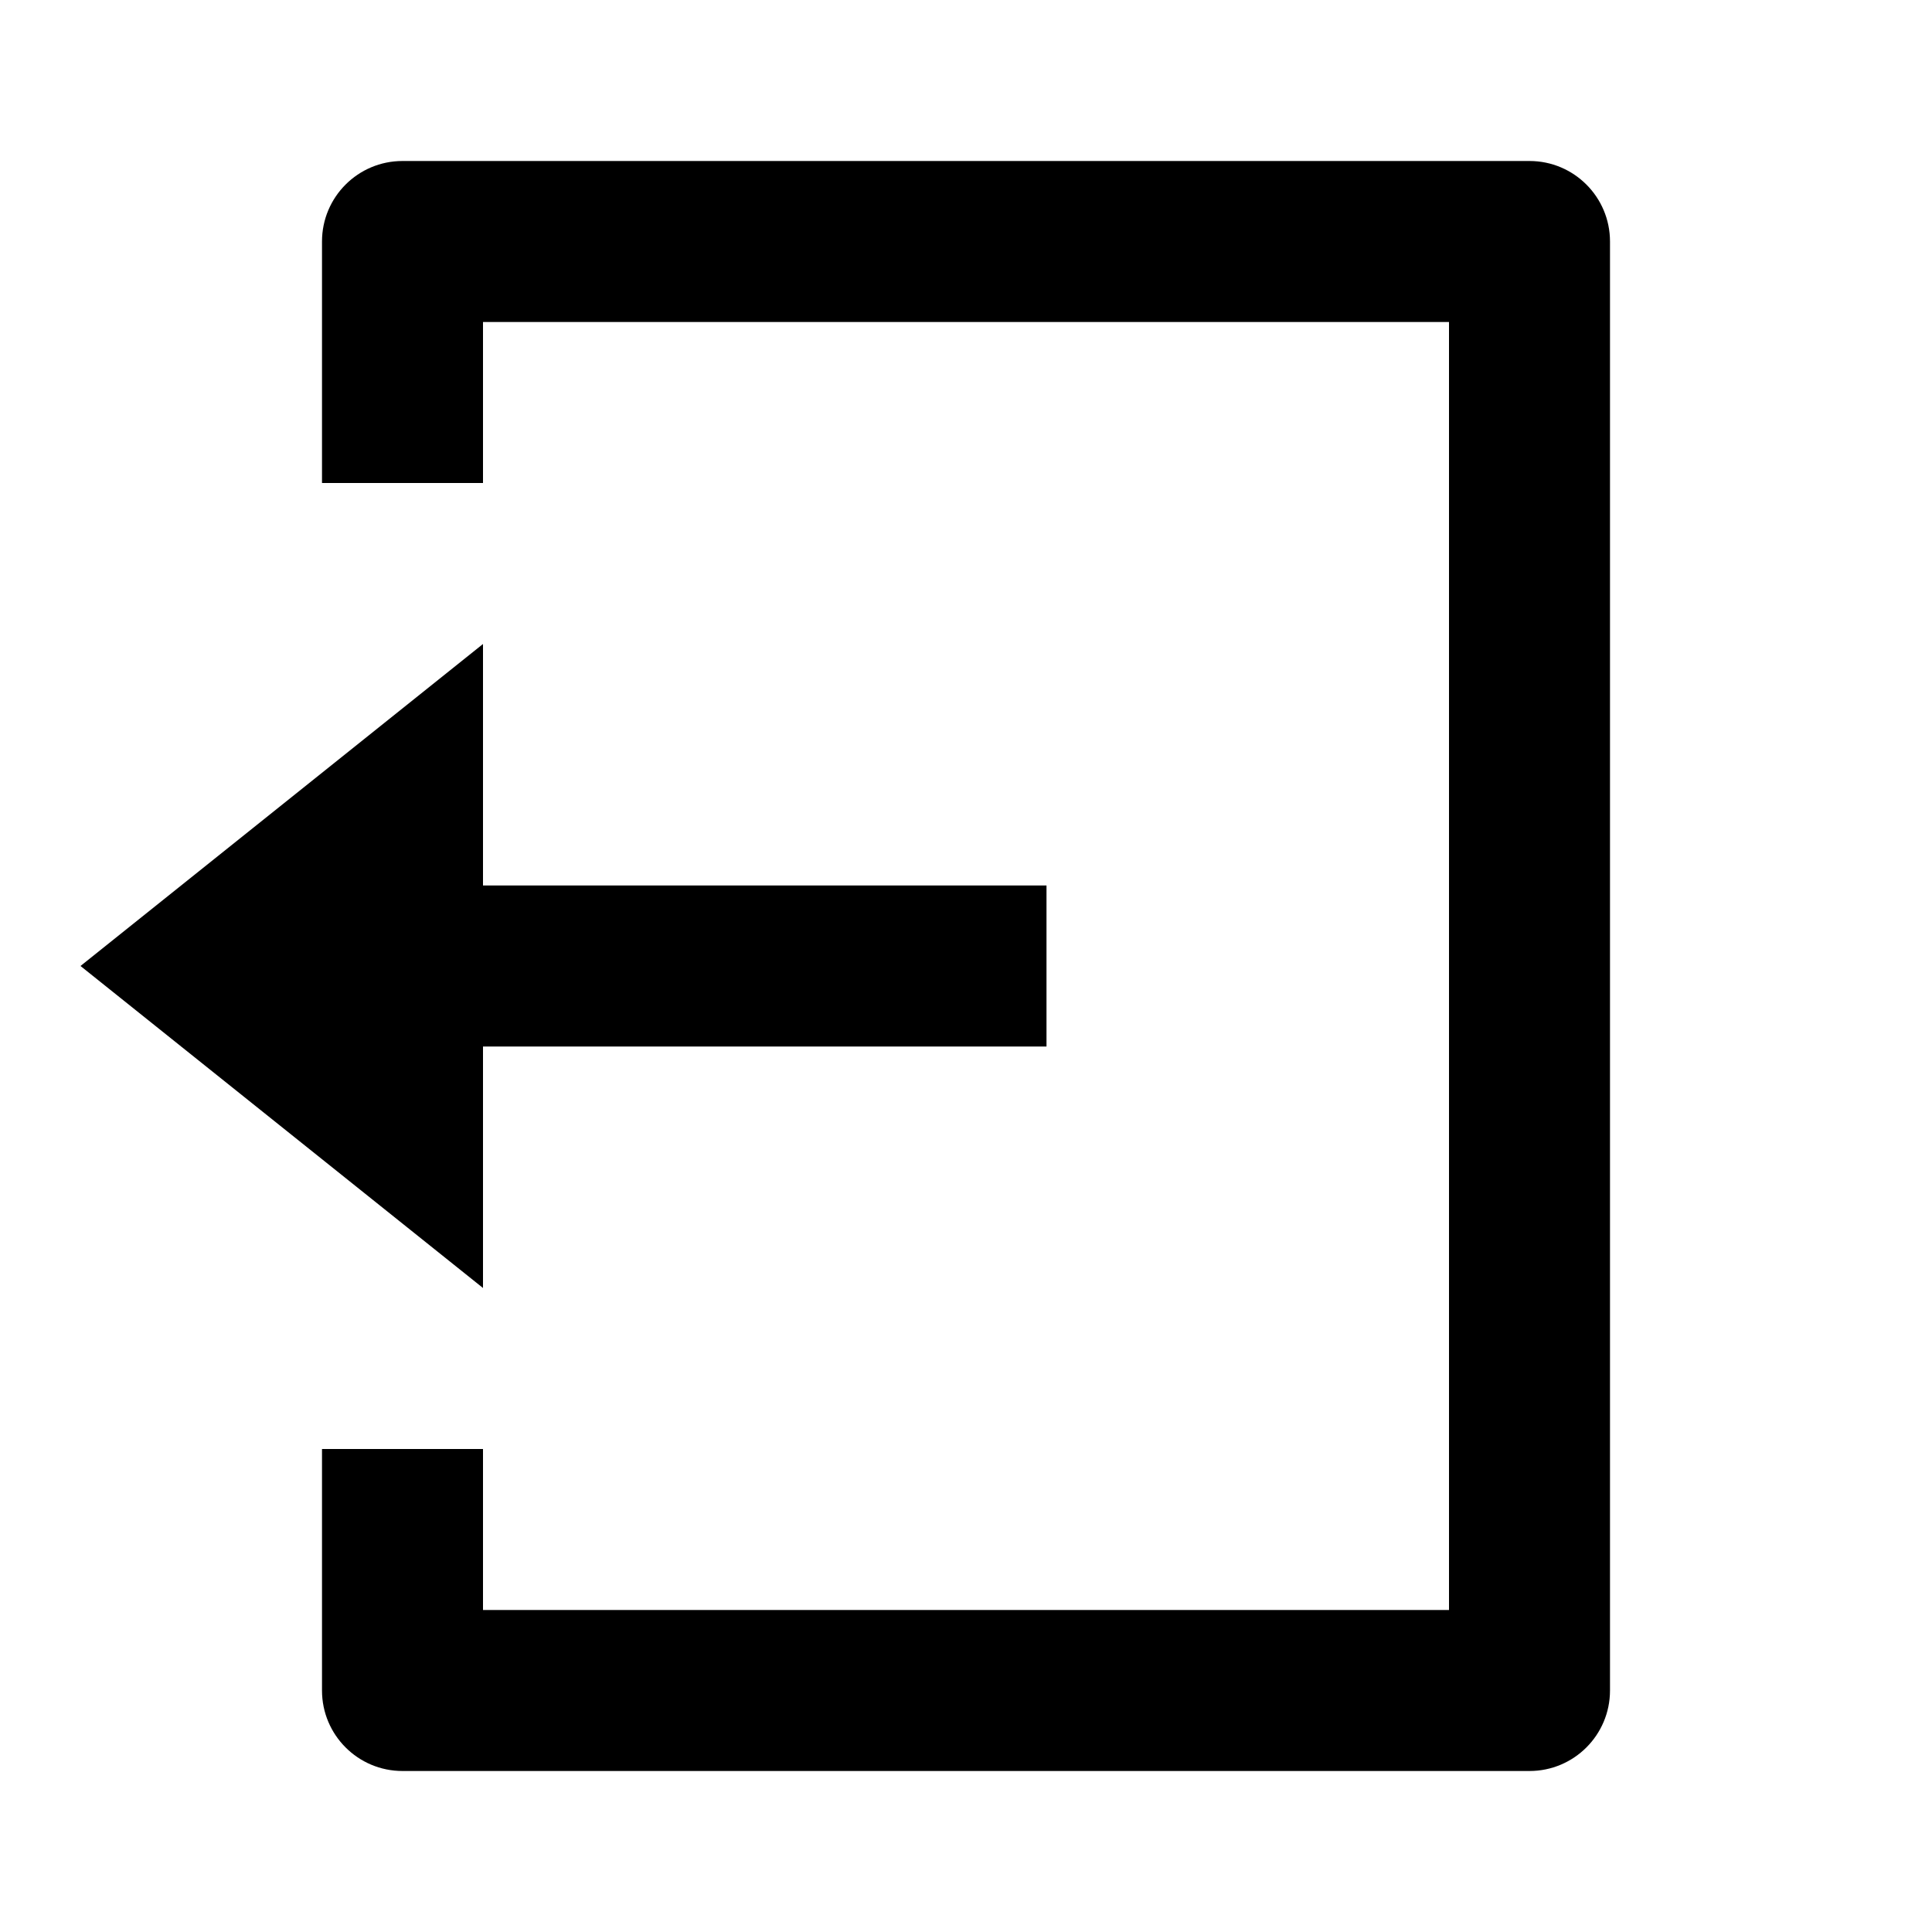
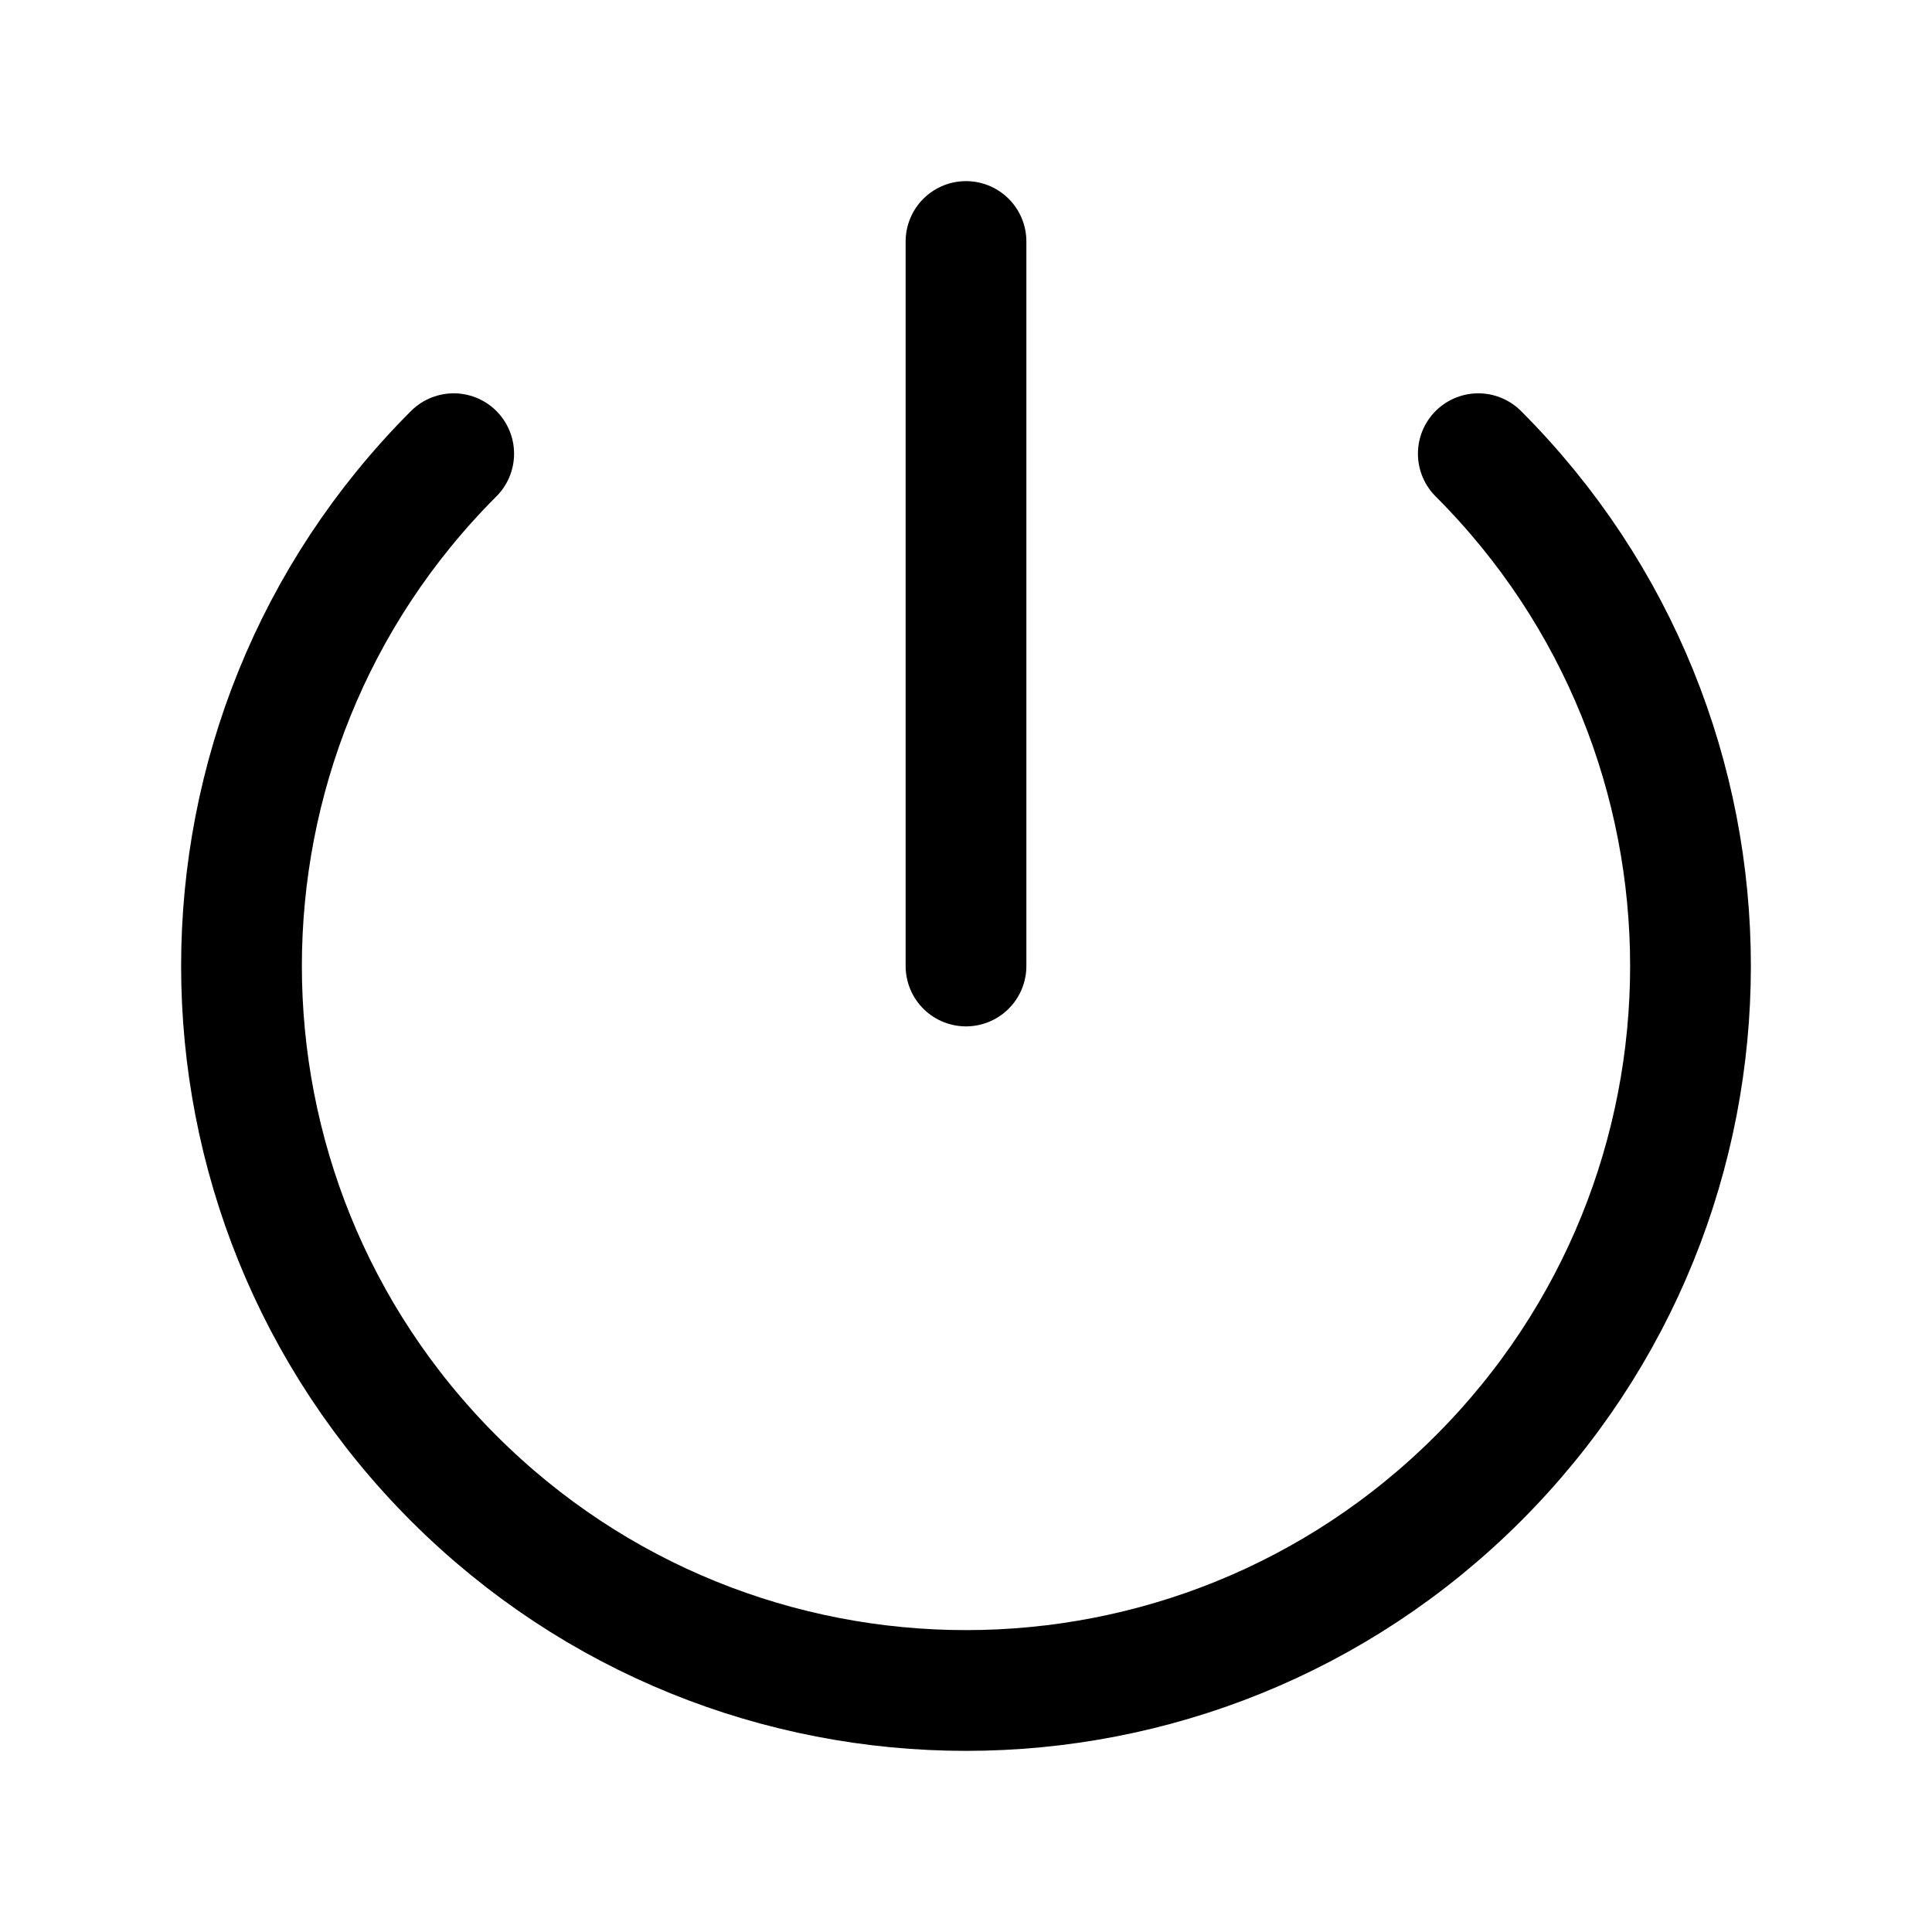
- <svg xmlns="http://www.w3.org/2000/svg" viewBox="0 0 24 24" width="24" height="24">
-   <path fill="none" d="M0 0h24v24H0z" />
-   <path d="M4 18h2v2h12V4H6v2H4V3a1 1 0 0 1 1-1h14a1 1 0 0 1 1 1v18a1 1 0 0 1-1 1H5a1 1 0 0 1-1-1v-3zm2-7h7v2H6v3l-5-4 5-4v3z" fill="#000" />
+ <svg xmlns="http://www.w3.org/2000/svg" fill="none" viewBox="0 0 24 24" stroke-width="1.5" stroke="currentColor" class="w-6 h-6">
+   <path stroke-linecap="round" stroke-linejoin="round" d="M5.636 5.636a9 9 0 1012.728 0M12 3v9" />
</svg>
